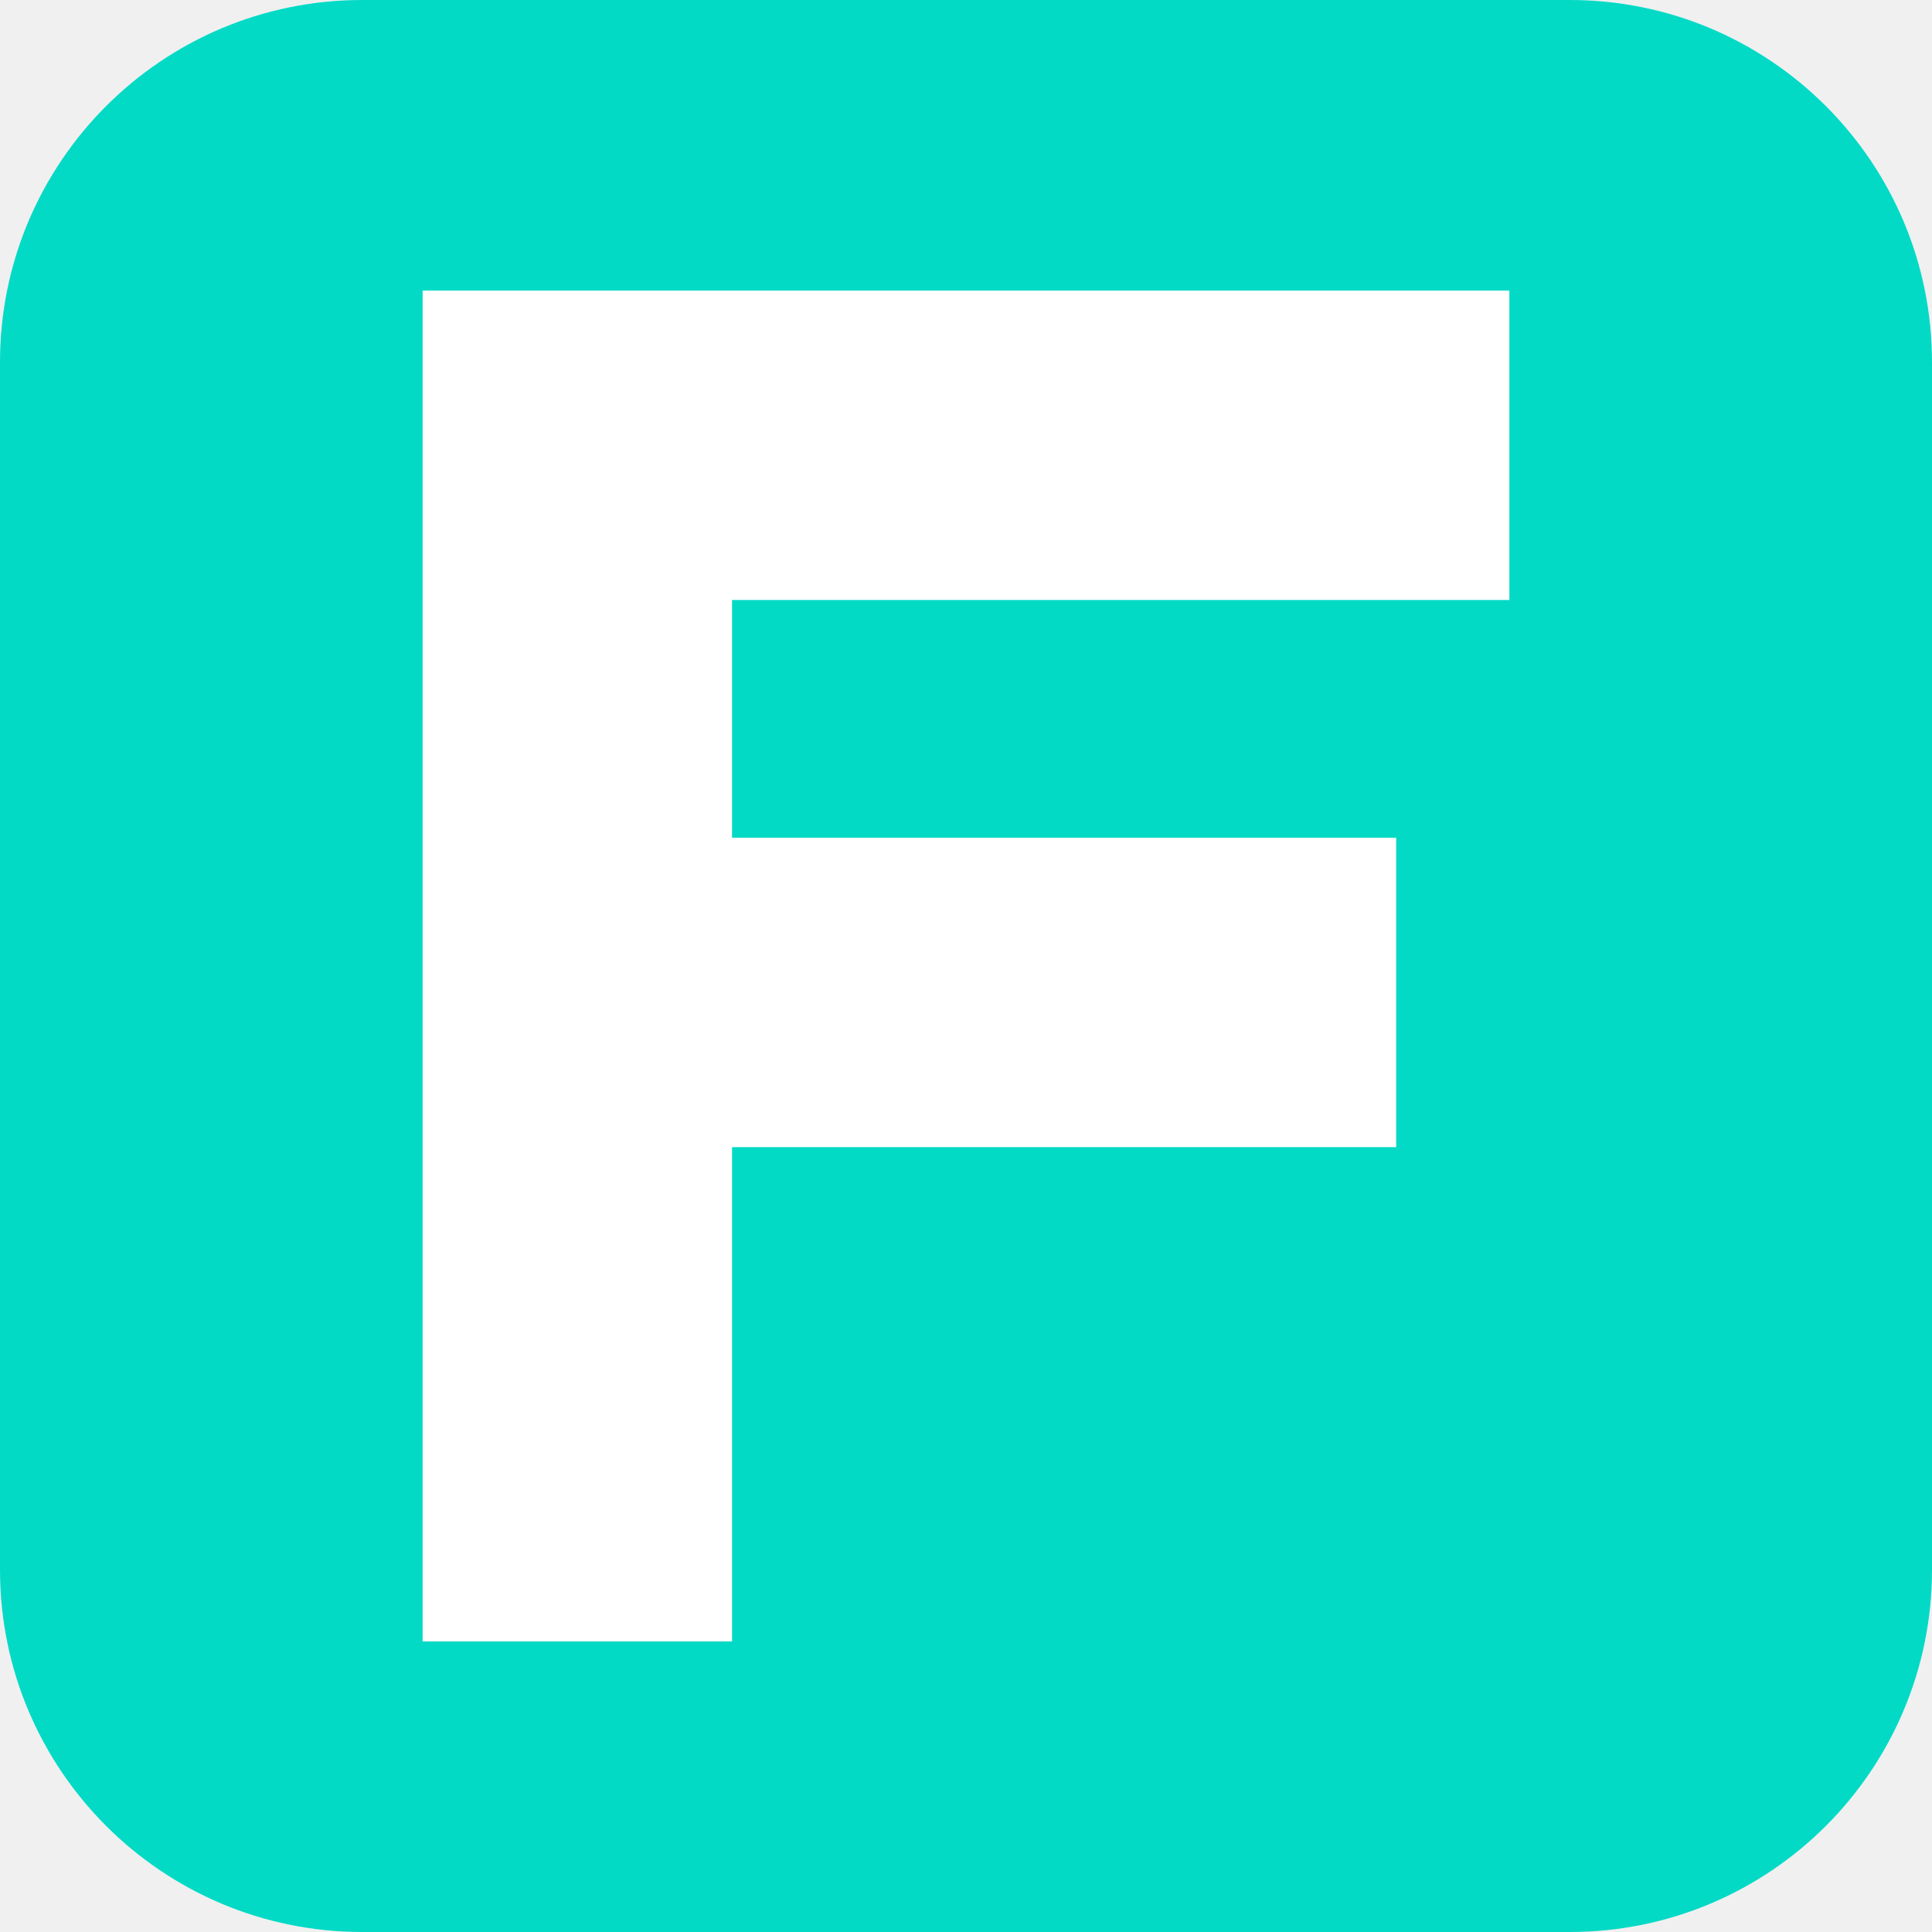
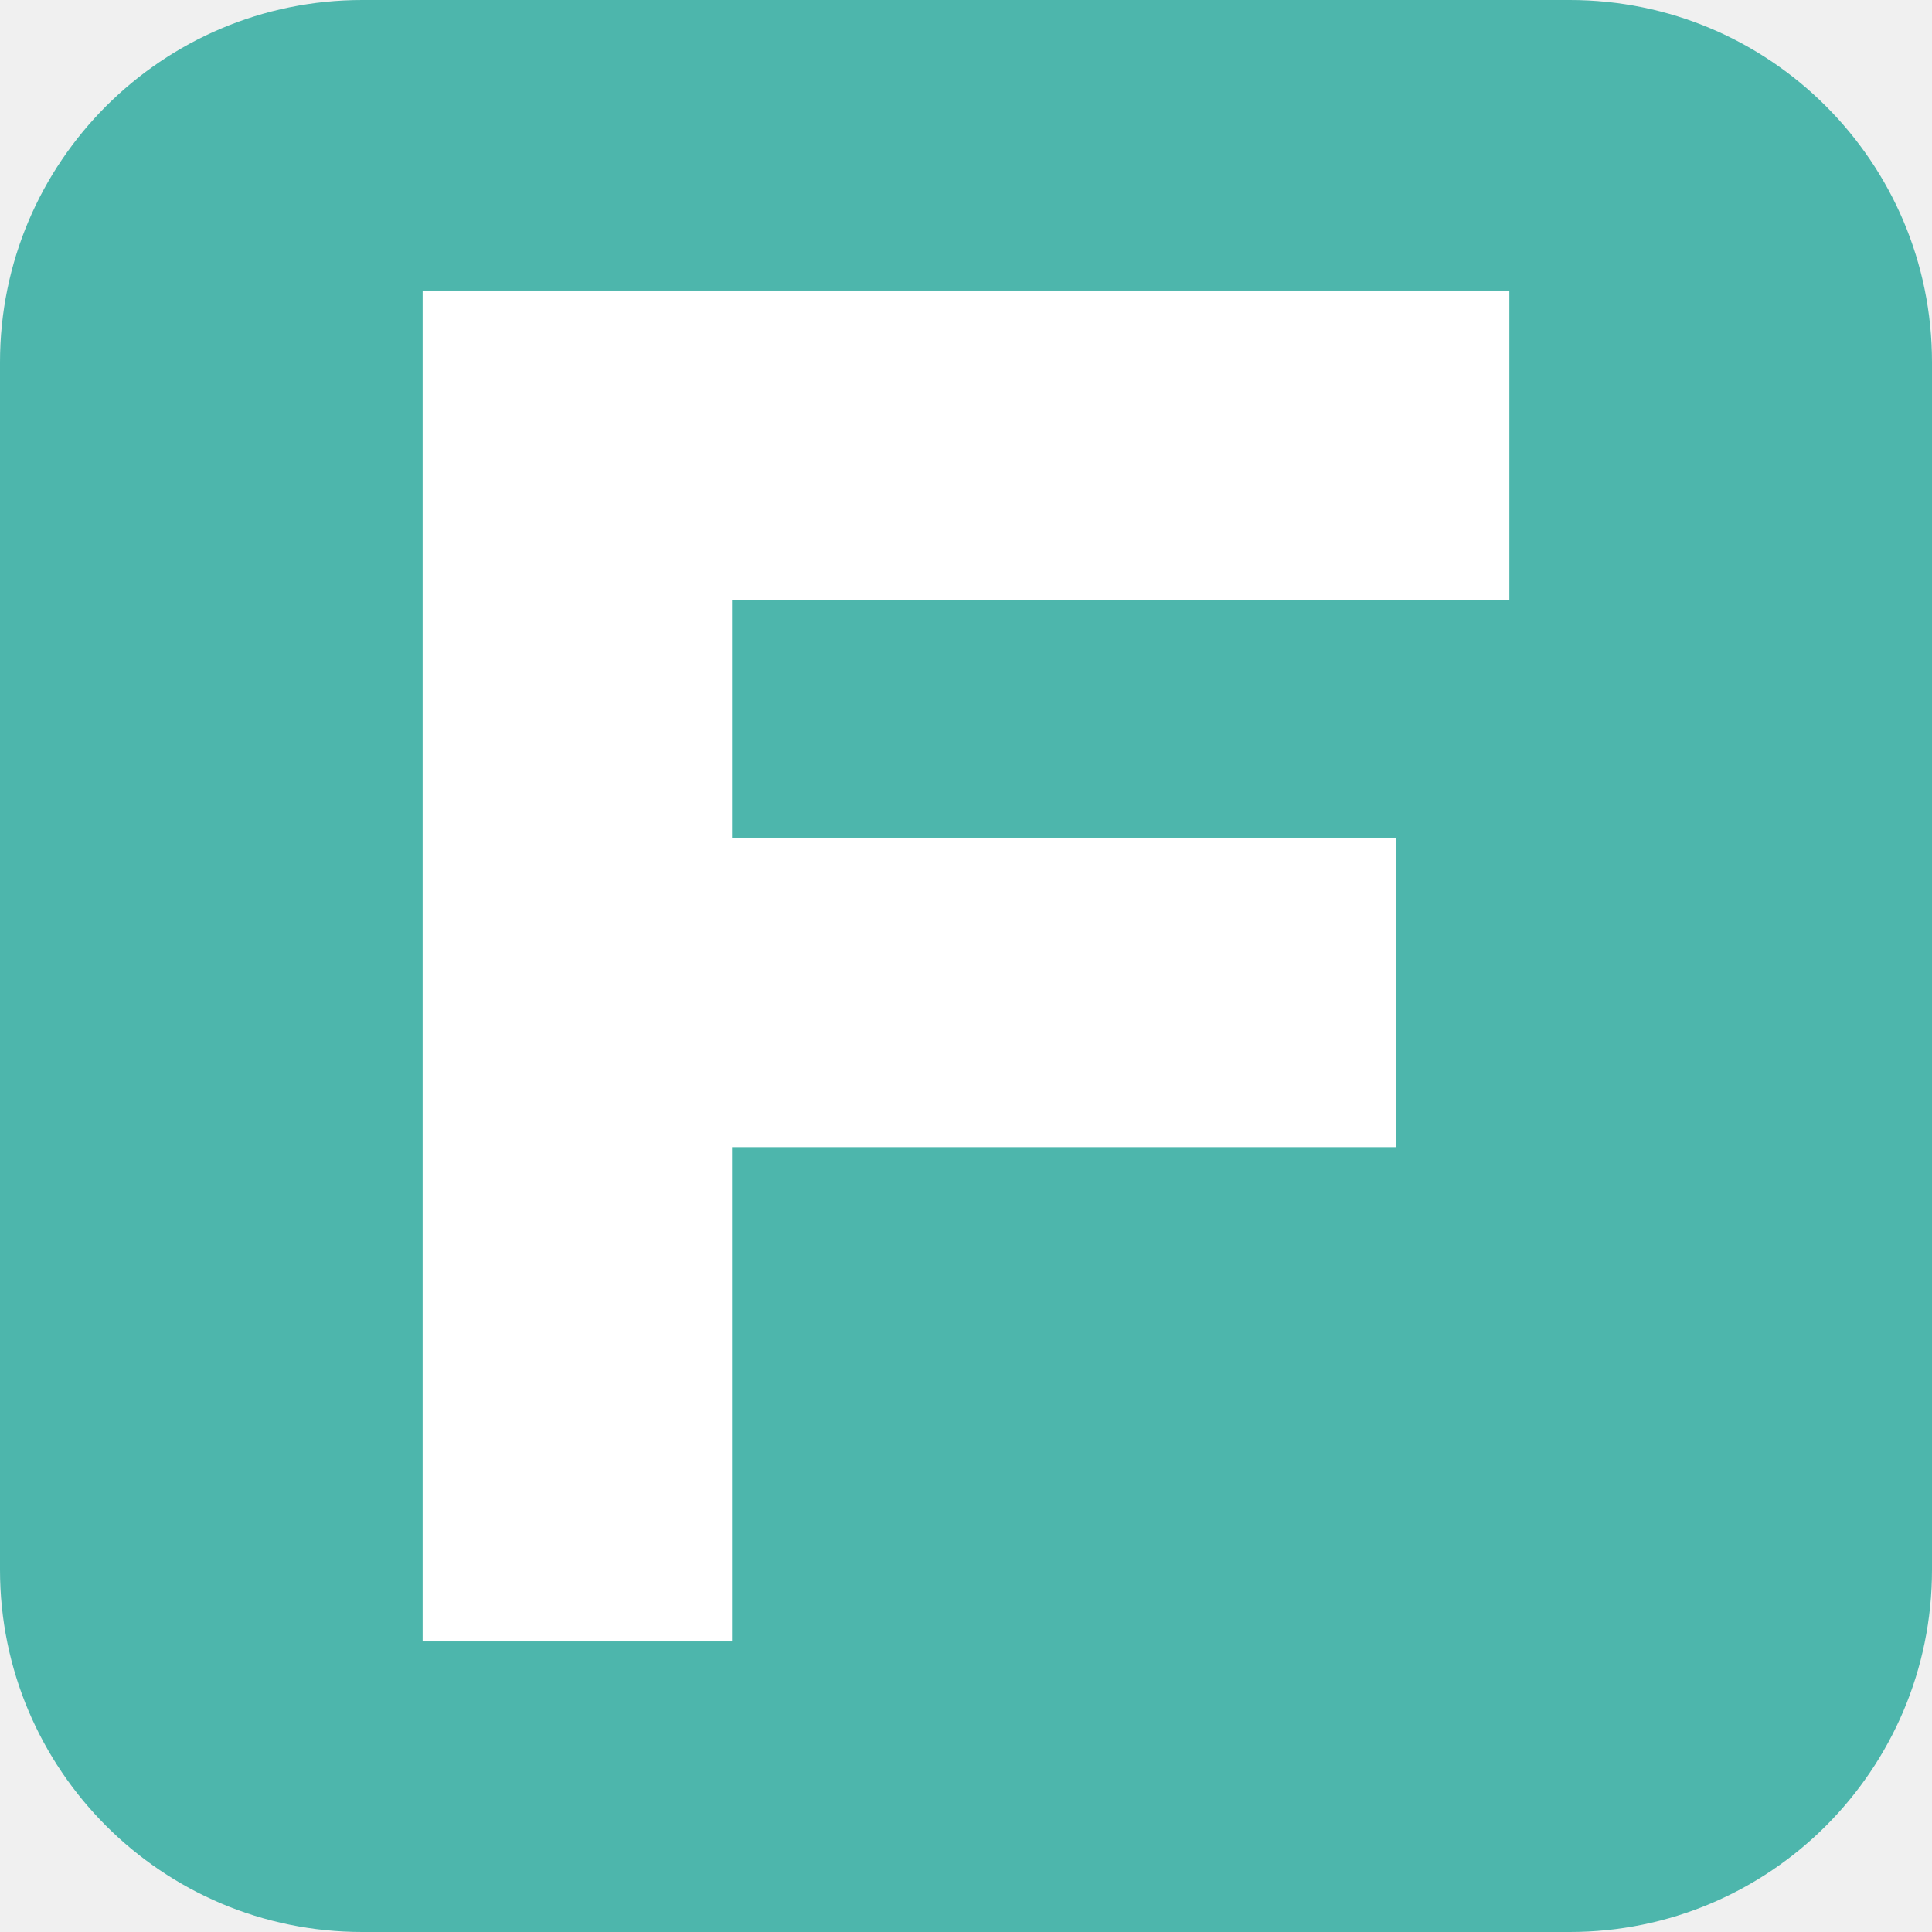
<svg xmlns="http://www.w3.org/2000/svg" viewBox="0 0 512 512">
  <defs>
    <style>
      @media (prefers-color-scheme: light) {
        .bg { fill: #00897B; }
      }
    </style>
  </defs>
-   <rect class="bg" width="512" height="512" rx="96" ry="96" fill="#03DAC6" />
+   <rect class="bg" width="512" height="512" rx="96" ry="96" fill="#4DB6AC" />
  <path fill="#fff" d="M112 77h288v82H194v63h176v82H194v131h-82z" />
</svg>
